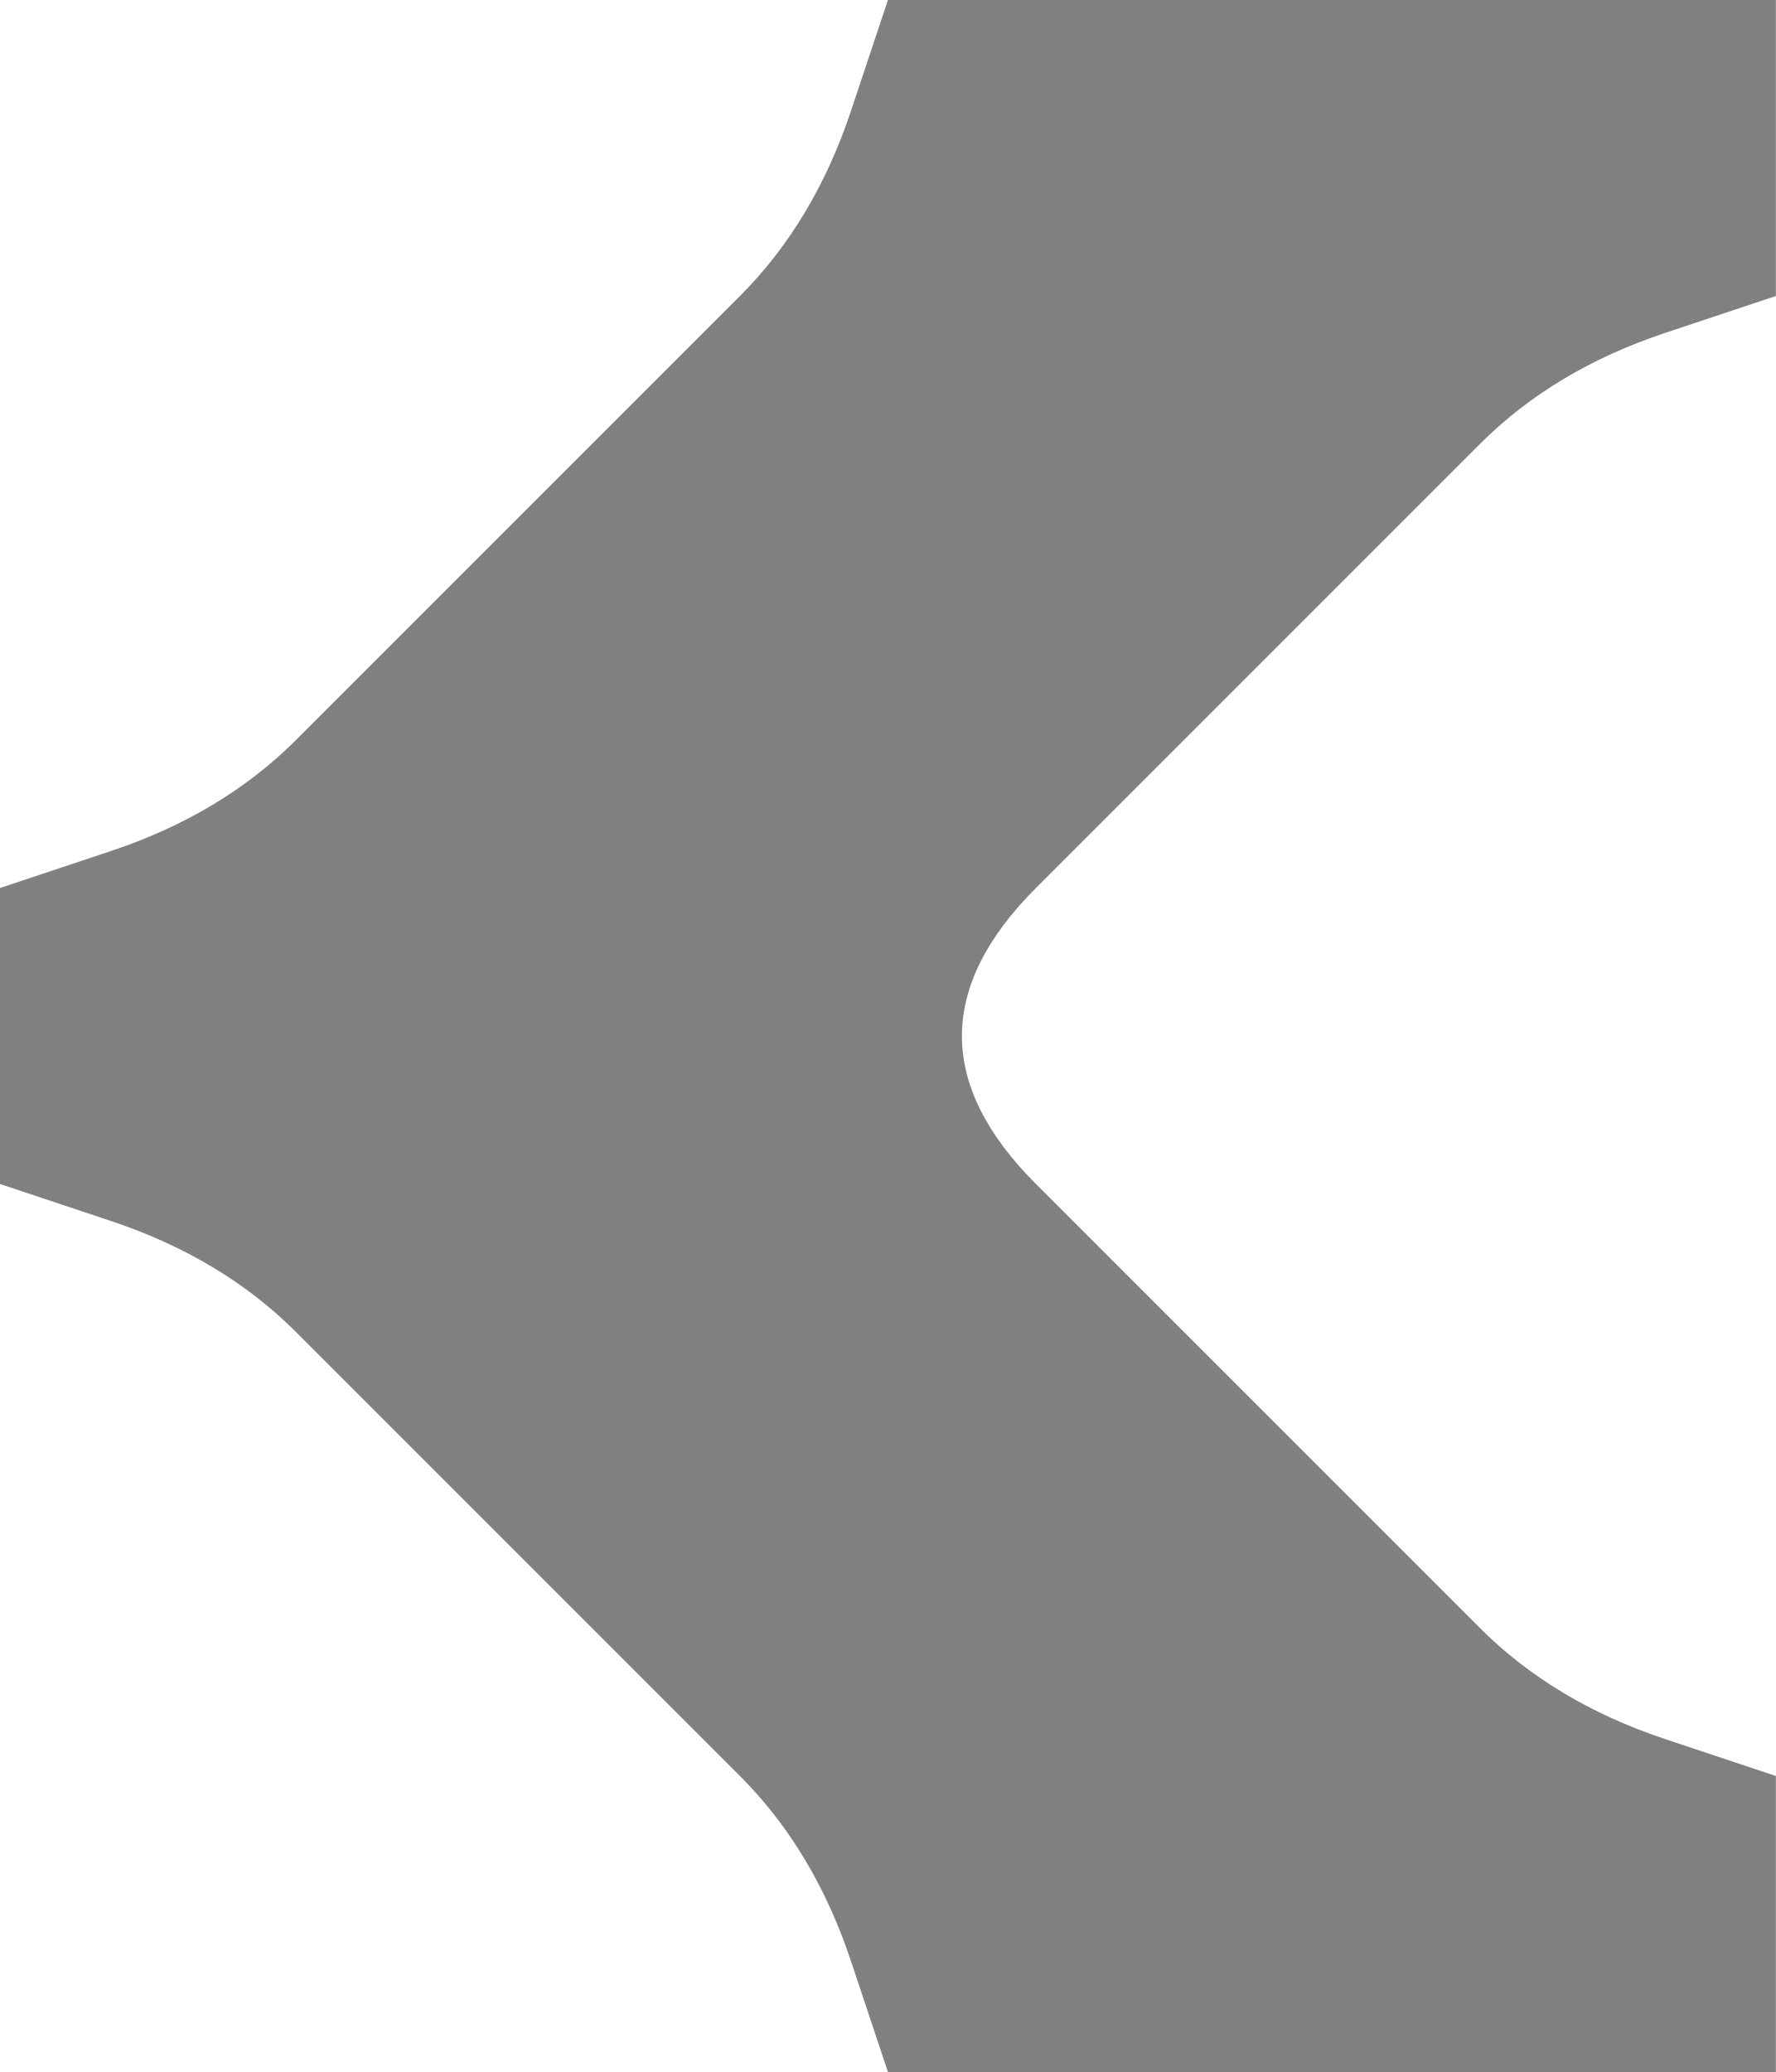
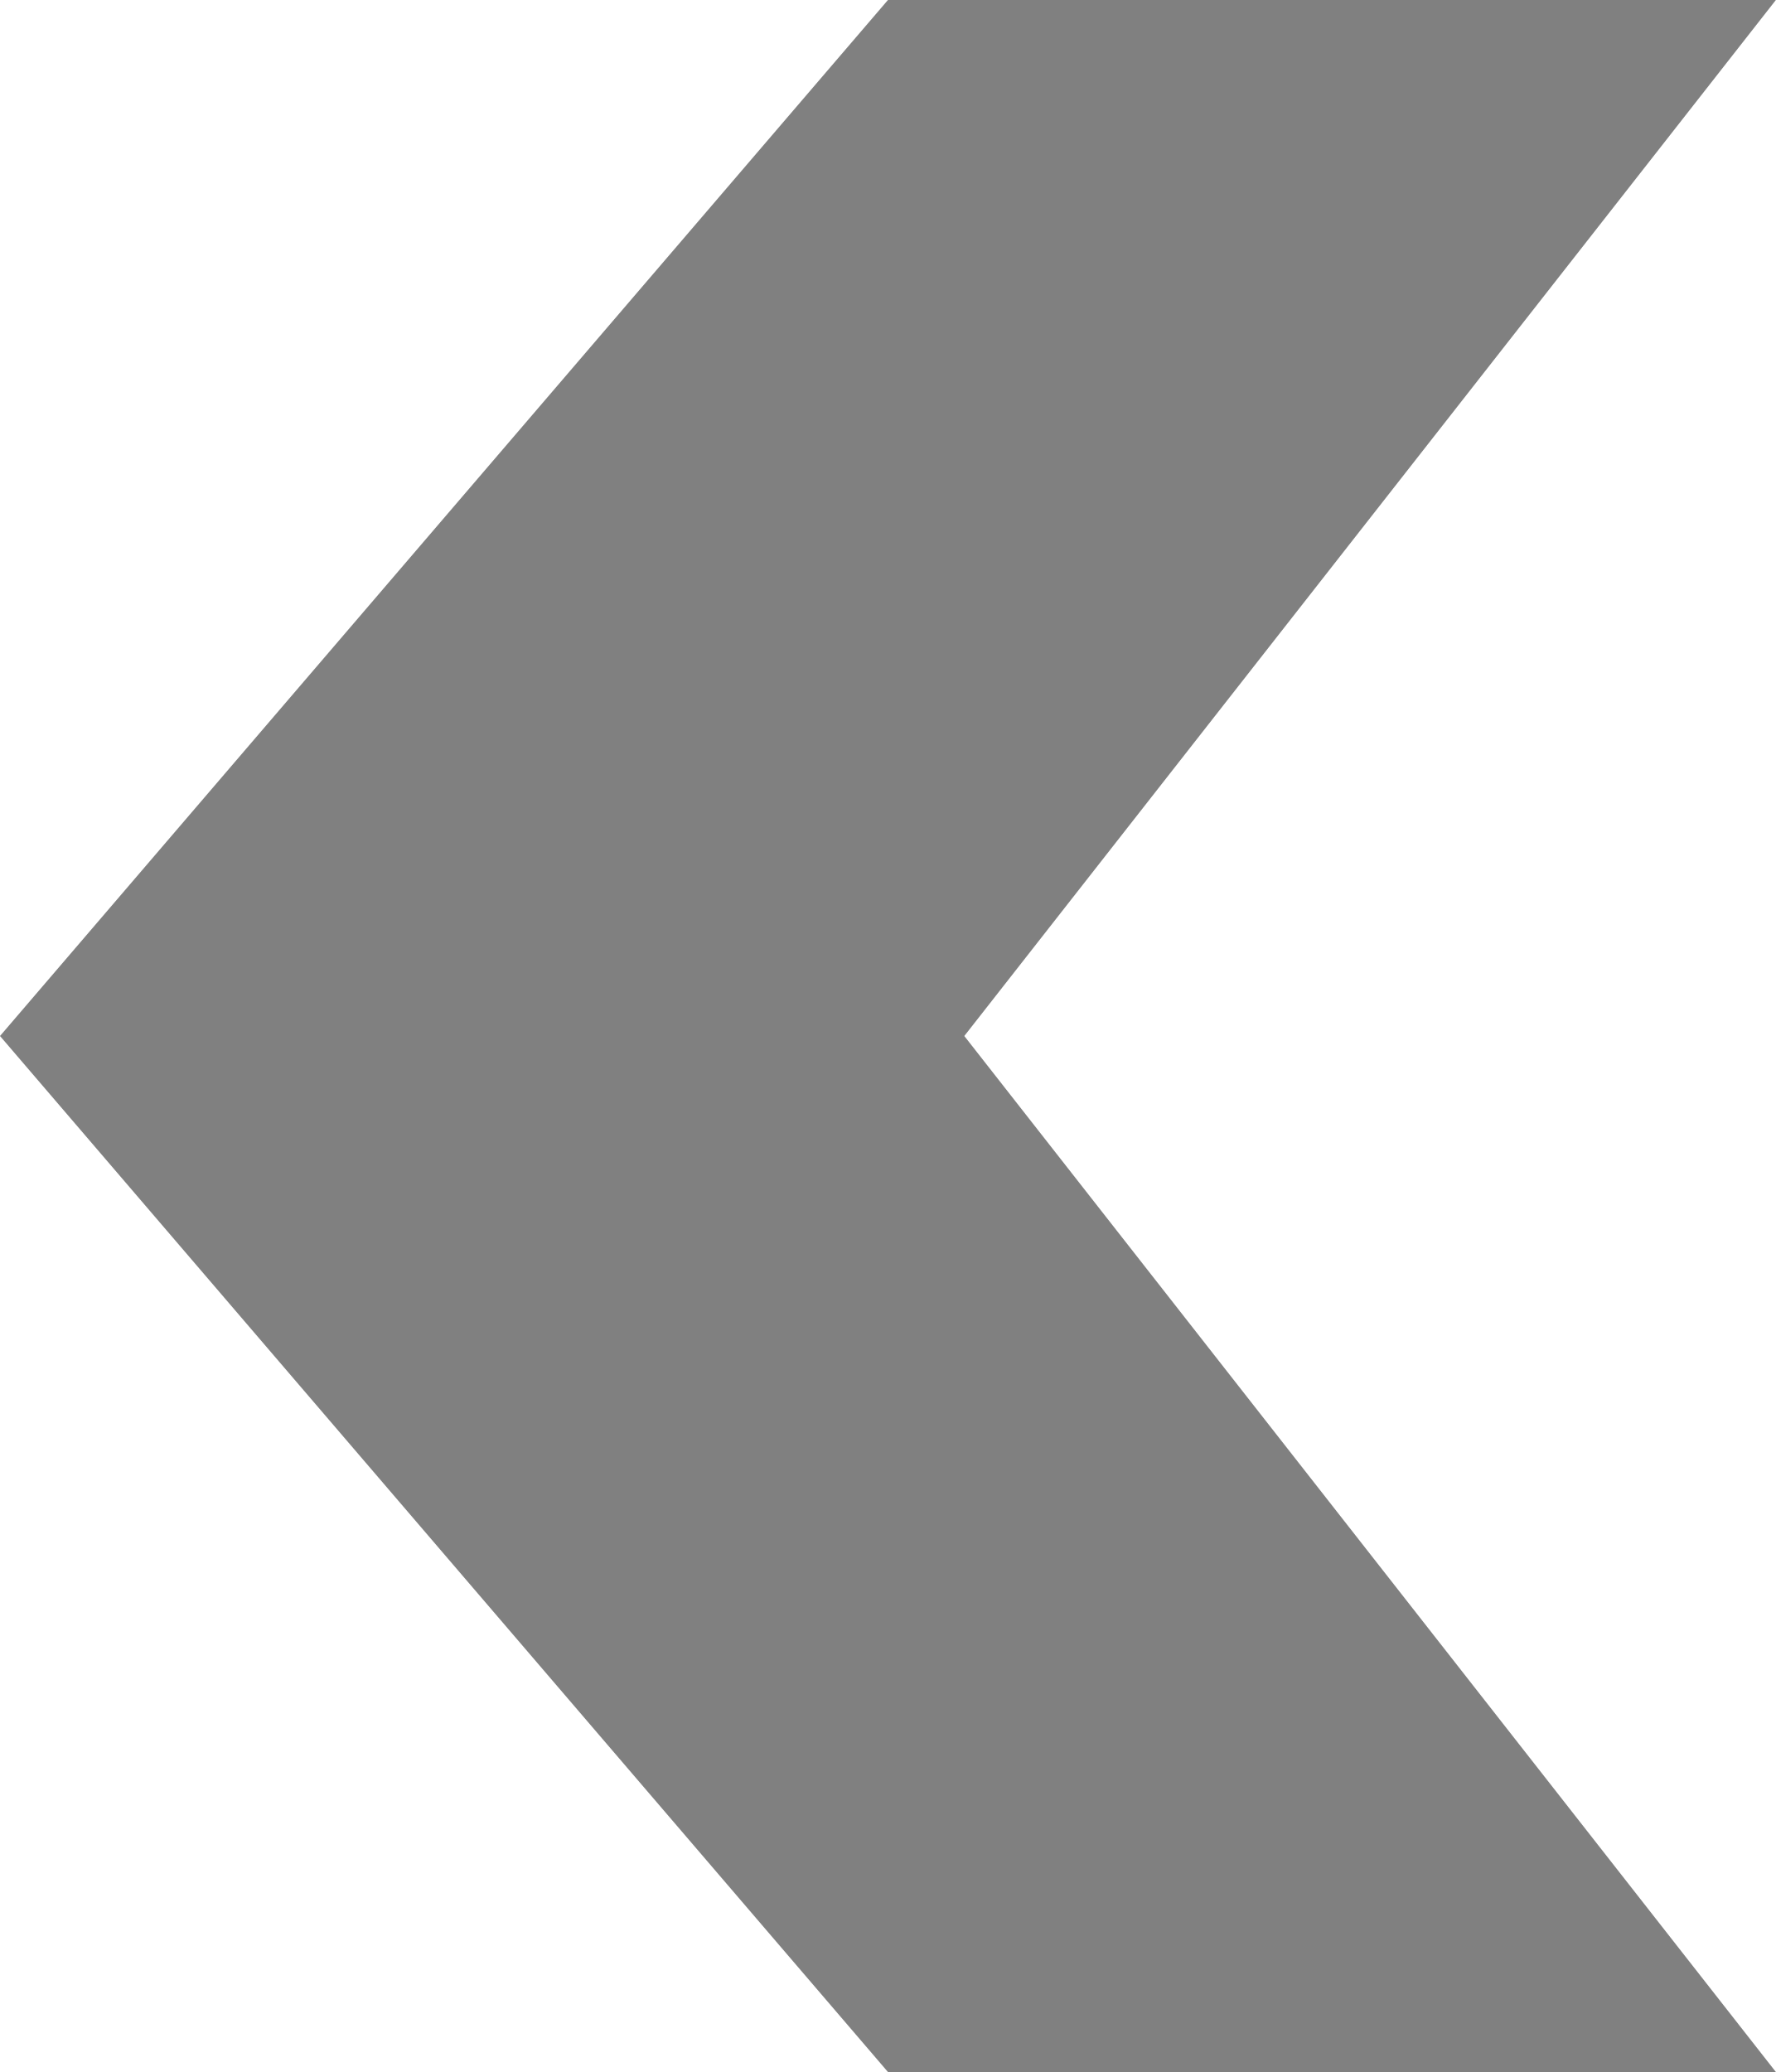
<svg xmlns="http://www.w3.org/2000/svg" width="6mm" height="7mm" viewBox="0 0 6 7" version="1.1" id="svg8">
  <defs id="defs2" />
-   <g id="layer1" transform="translate(-0.4953181,0.4894943)">
+   <g id="layer1" transform="translate(-0.4953183,0.4894941)">
    <g transform="translate(-0.00468177,0.01050555)" id="g4537">
      <path style="fill:#000000;fill-opacity:0" d="M 0,0.5 V 0 H 0.5 1 1.5 2 2.5 3 L 2.875,0.375 Q 2.75,0.75 2.5,1 2.25,1.25 2,1.5 1.75,1.75 1.5,2 1.25,2.25 1,2.5 0.75,2.75 0.375,2.875 L 0,3 V 2.5 2 1.5 1 0.5" id="path4529" />
-       <path style="fill:#808080;fill-opacity:1" d="m 0.875,3.625 -0.375,-0.125 v -0.5 -0.5 l 0.375,-0.125 q 0.375,-0.125 0.625,-0.375 0.25,-0.25 0.5,-0.5 0.25,-0.25 0.5,-0.5 0.25,-0.25 0.5,-0.5 0.25,-0.25 0.375,-0.625 l 0.125,-0.375 h 0.5 0.5 0.5 0.5 0.5 0.5 V 1.66893e-7 0.5 l -0.375,0.125 q -0.375,0.125 -0.625,0.375 -0.25,0.25 -0.5,0.5 -0.25,0.25 -0.5,0.5 -0.25,0.25 -0.5,0.5 -0.25,0.25 -0.25,0.5 0,0.25 0.25,0.5 0.25,0.25 0.5,0.5 0.25,0.25 0.5,0.5 0.25,0.25 0.5,0.5 0.25,0.25 0.625,0.375 l 0.375,0.125 v 0.5 0.5 h -0.5 -0.5 -0.5 -0.5 -0.5 -0.5 l -0.125,-0.375 q -0.125,-0.375 -0.375,-0.625 -0.25,-0.25 -0.5,-0.5 -0.25,-0.25 -0.5,-0.5 -0.25,-0.25 -0.5,-0.5 -0.25,-0.25 -0.625,-0.375" id="path4531" />
+       <path style="fill:#808080;fill-opacity:1" d="m 0.5,3 c 0,0 0,0 3,-3.5 1.154,0 1.962,0 3,0 C 3.758,3 3.758,3 3.758,3 c 0,0 0,0 2.742,3.5 -1.154,0 -1.962,0 -3,0" id="path4531" />
      <path style="fill:#000000;fill-opacity:0" d="M 4.125,0.375 4,0 H 4.5 5 5.5 6 6.5 7 V 0.5 1 1.5 2 2.5 3 L 6.625,2.875 Q 6.25,2.75 6,2.5 5.75,2.25 5.5,2 5.25,1.75 5,1.5 4.75,1.25 4.5,1 4.25,0.75 4.125,0.375" id="path4533" />
      <path style="fill:#000000;fill-opacity:0" d="M 3,3.5 Q 3.25,3.25 3.5,3.25 3.75,3.25 4,3.5 4.25,3.75 4.5,4 4.75,4.25 5,4.5 5.25,4.75 5.5,5 5.75,5.25 5.875,5.625 L 6,6 H 5.5 5 4.5 4 3.5 3 2.5 2 1.5 1 L 1.125,5.625 Q 1.25,5.25 1.5,5 1.75,4.75 2,4.5 2.25,4.25 2.5,4 2.75,3.75 3,3.5" id="path4535" />
    </g>
  </g>
</svg>
